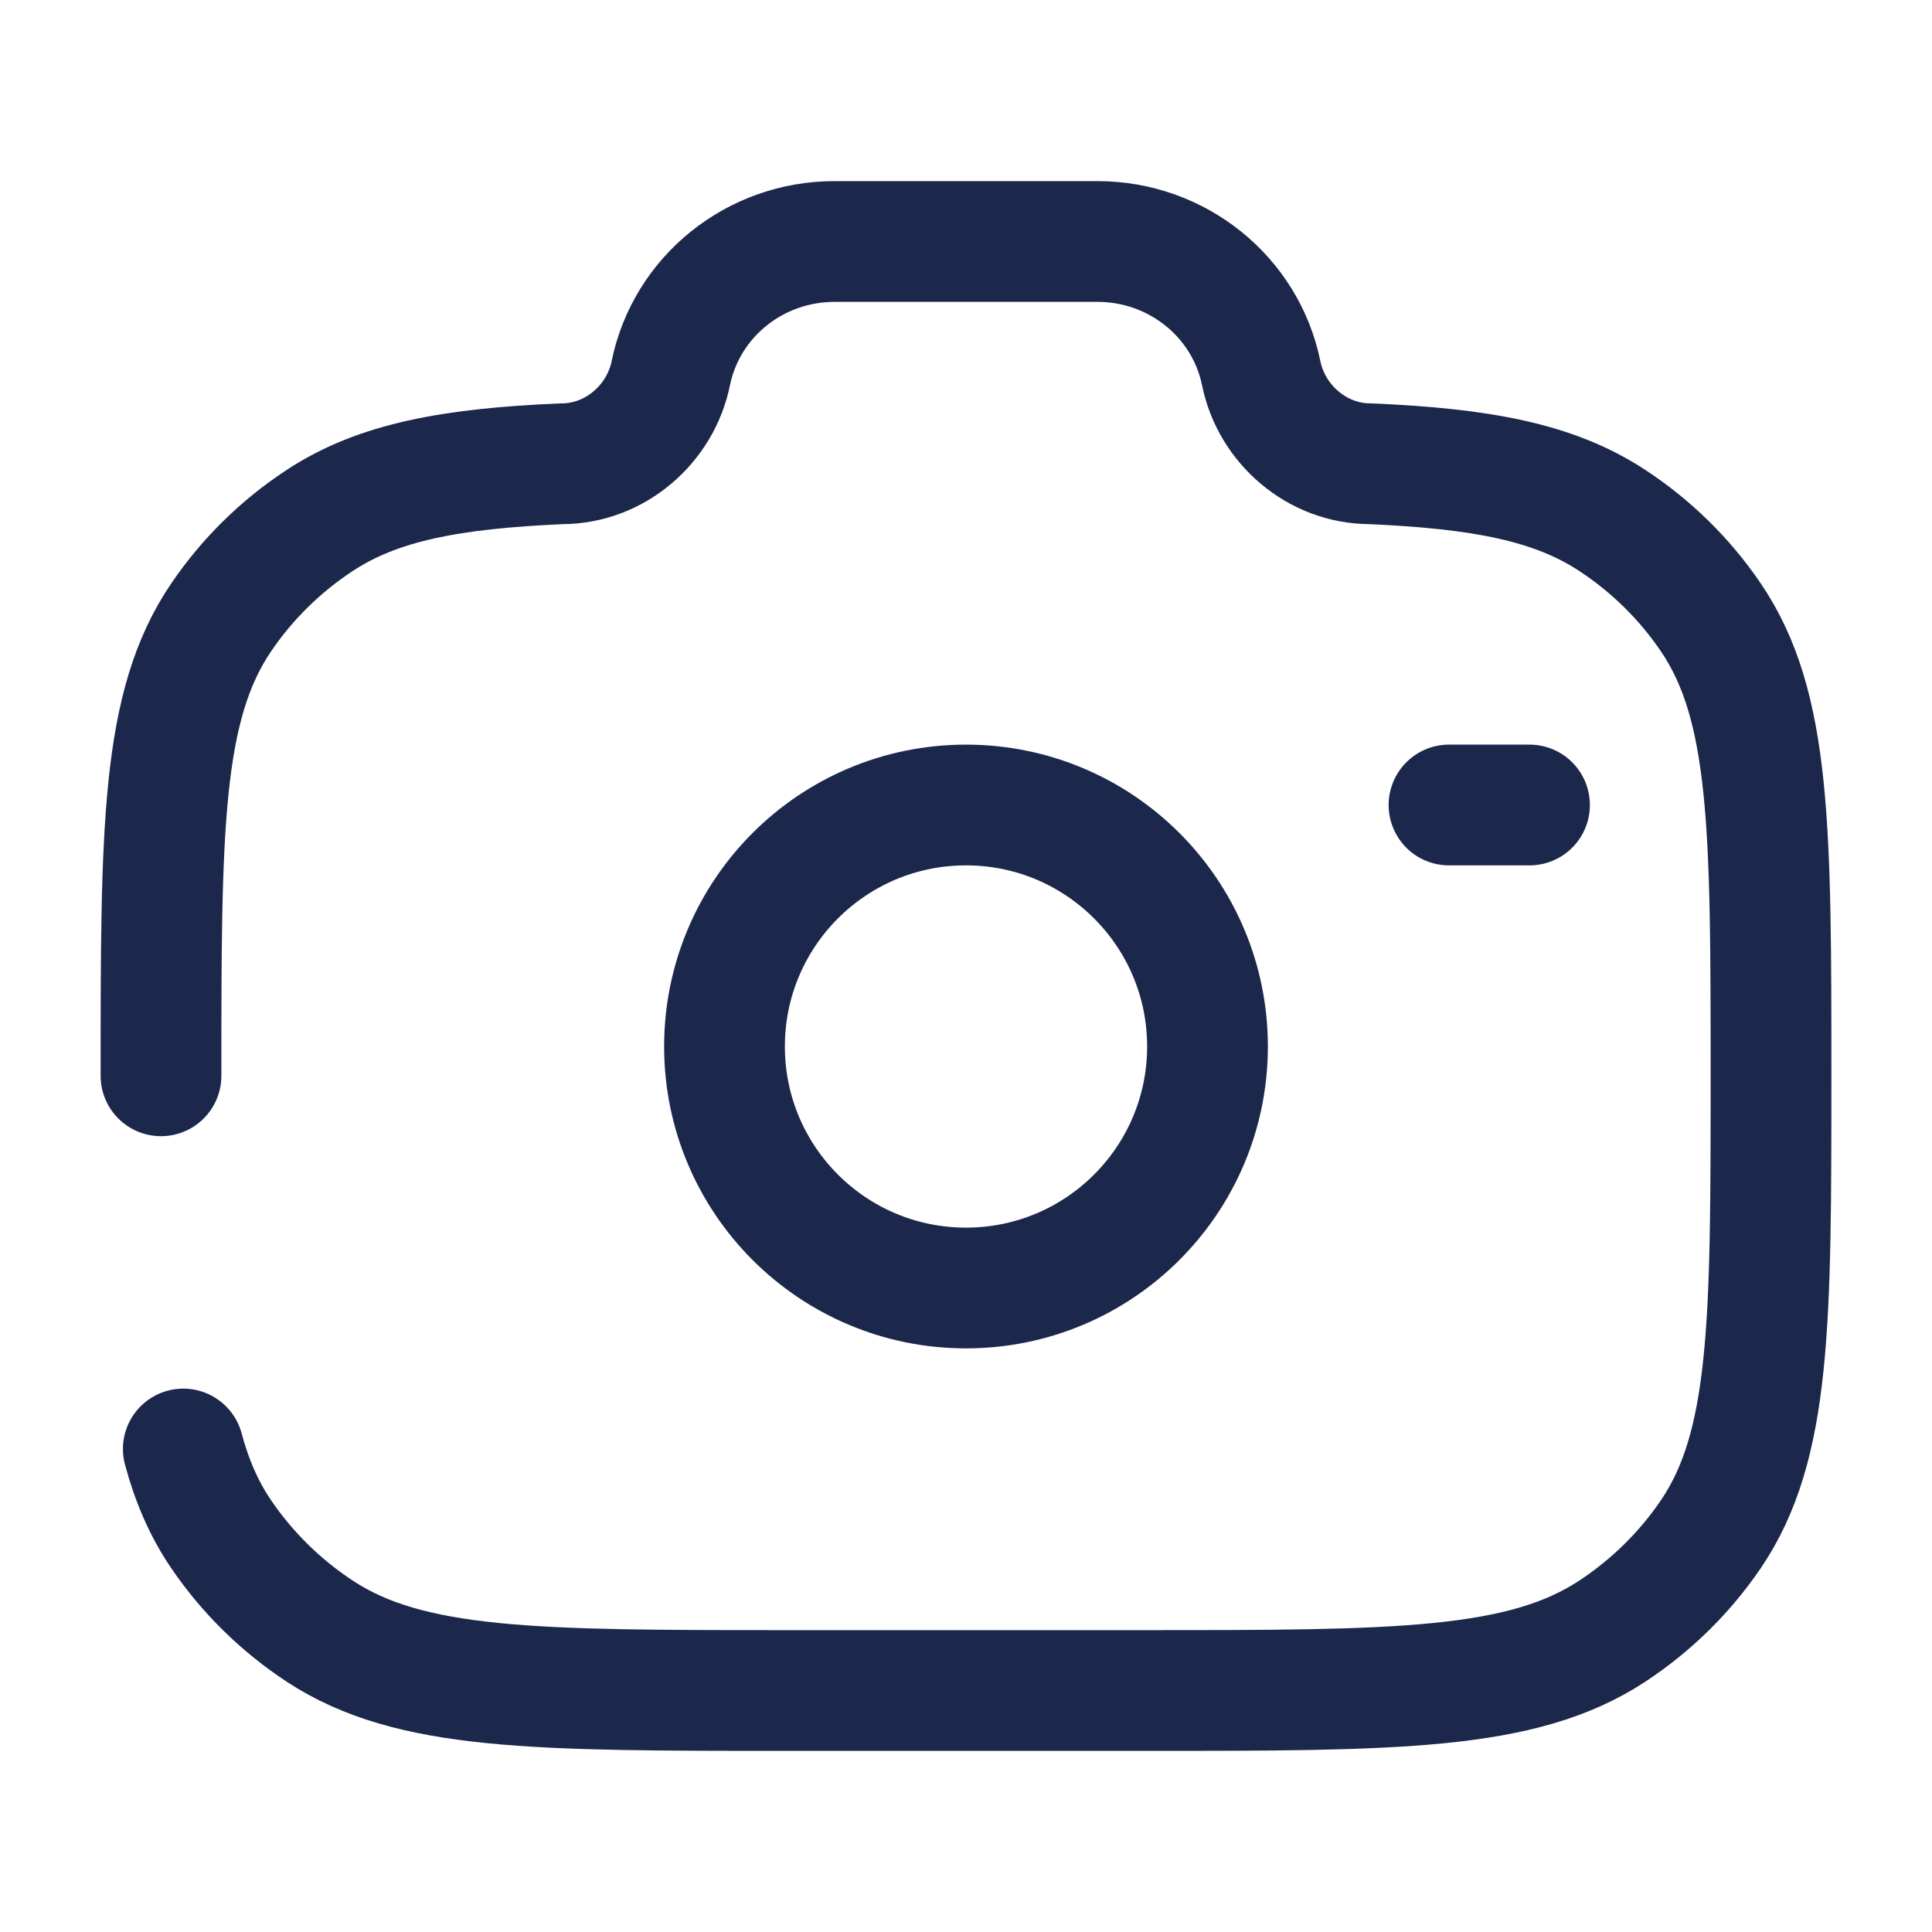
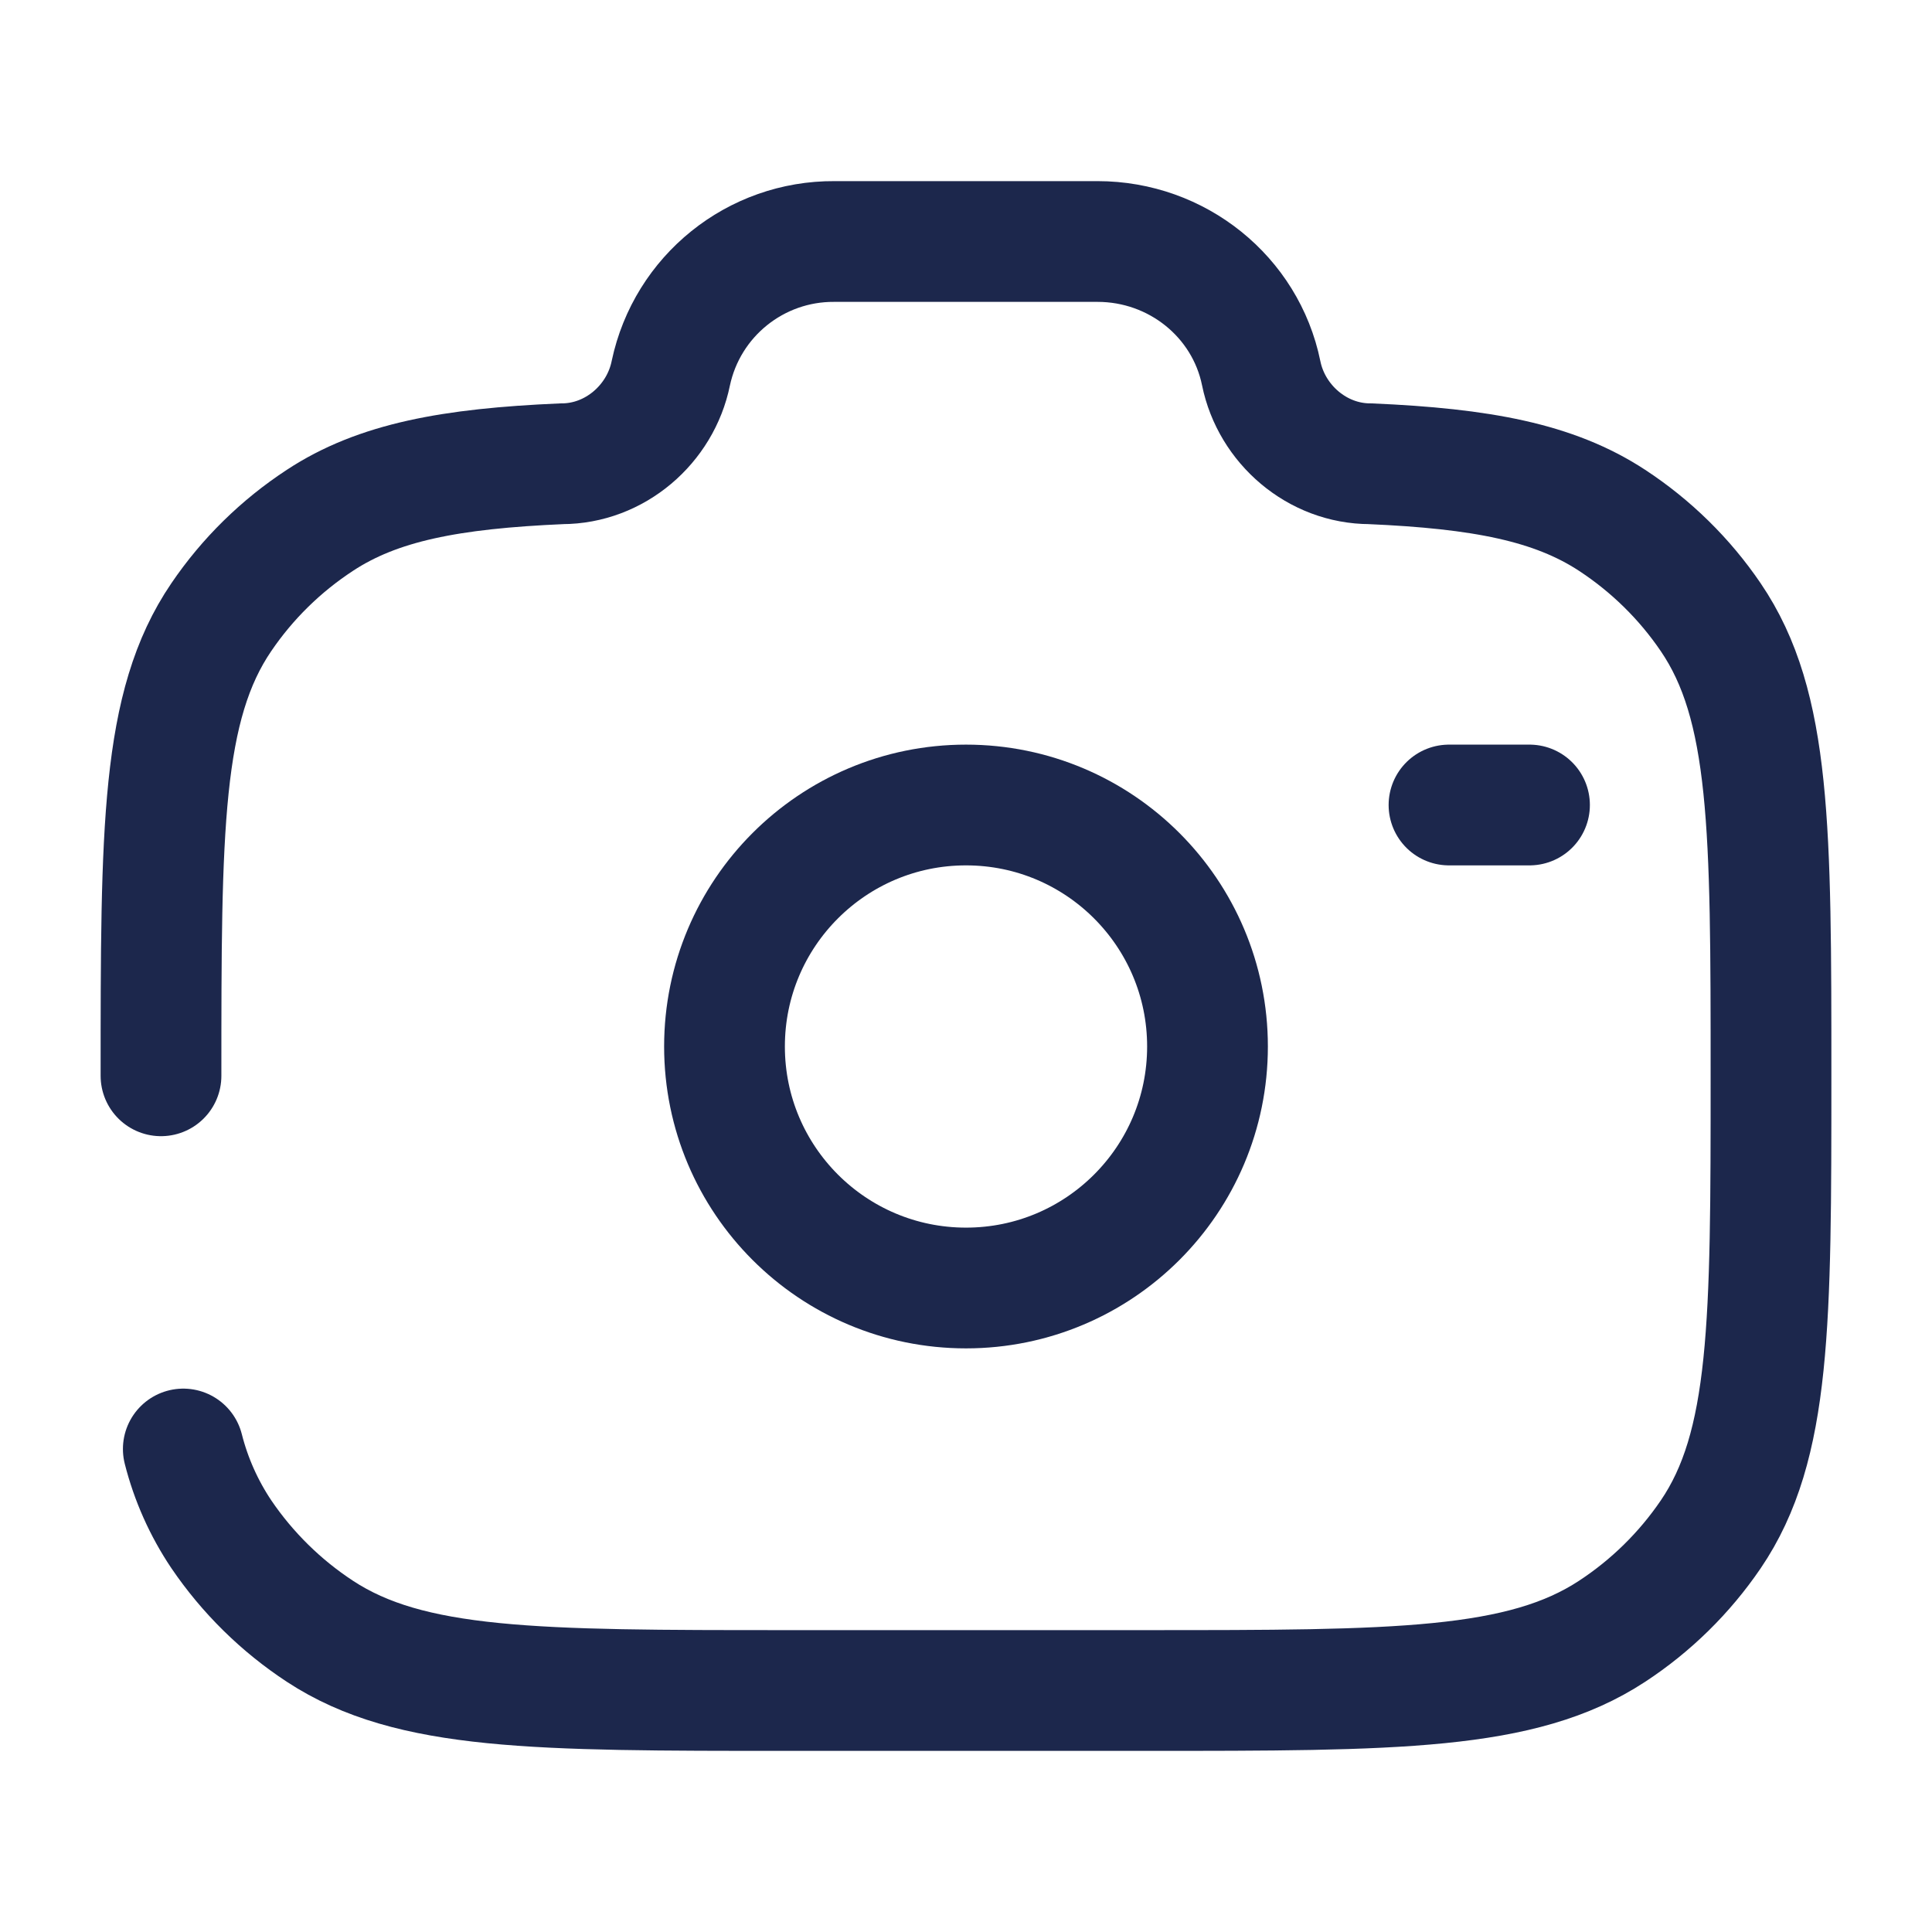
- <svg xmlns="http://www.w3.org/2000/svg" width="800px" height="800px" viewBox="0 0 24 24" fill="none">
+ <svg xmlns="http://www.w3.org/2000/svg" width="800" height="800" fill="none" viewBox="0 0 24 24">
  <circle cx="12" cy="13" r="3" stroke="#1C274C" stroke-width="1.5" />
-   <path d="M2 13.364C2 10.299 2 8.767 2.749 7.667C3.073 7.19 3.49 6.781 3.975 6.463C4.696 5.99 5.597 5.821 6.978 5.761C7.637 5.761 8.204 5.271 8.333 4.636C8.527 3.685 9.378 3 10.366 3H13.634C14.622 3 15.473 3.685 15.667 4.636C15.796 5.271 16.363 5.761 17.022 5.761C18.403 5.821 19.304 5.99 20.025 6.463C20.51 6.781 20.927 7.19 21.251 7.667C22 8.767 22 10.299 22 13.364C22 16.428 22 17.96 21.251 19.061C20.927 19.537 20.51 19.946 20.025 20.265C18.904 21 17.343 21 14.222 21H9.778C6.657 21 5.096 21 3.975 20.265C3.49 19.946 3.073 19.537 2.749 19.061C2.537 18.75 2.386 18.404 2.277 18" stroke="#1C274C" stroke-width="1.5" stroke-linecap="round" />
-   <path d="M19 10H18" stroke="#1C274C" stroke-width="1.5" stroke-linecap="round" />
+   <path stroke="#1C274C" stroke-linecap="round" stroke-width="1.5" d="M2 13.364c0-3.065 0-4.597.749-5.697.324-.477.74-.886 1.226-1.204.72-.473 1.622-.642 3.003-.702.659 0 1.226-.49 1.355-1.125A2.064 2.064 0 0 1 10.366 3h3.268c.988 0 1.839.685 2.033 1.636.129.635.696 1.125 1.355 1.125 1.38.06 2.282.23 3.003.702.485.318.902.727 1.226 1.204.749 1.1.749 2.632.749 5.697s0 4.596-.749 5.697a4.4 4.4 0 0 1-1.226 1.204C18.904 21 17.343 21 14.222 21H9.778c-3.121 0-4.682 0-5.803-.735A4.4 4.4 0 0 1 2.75 19.06 3.4 3.4 0 0 1 2.277 18M19 10h-1" />
</svg>
